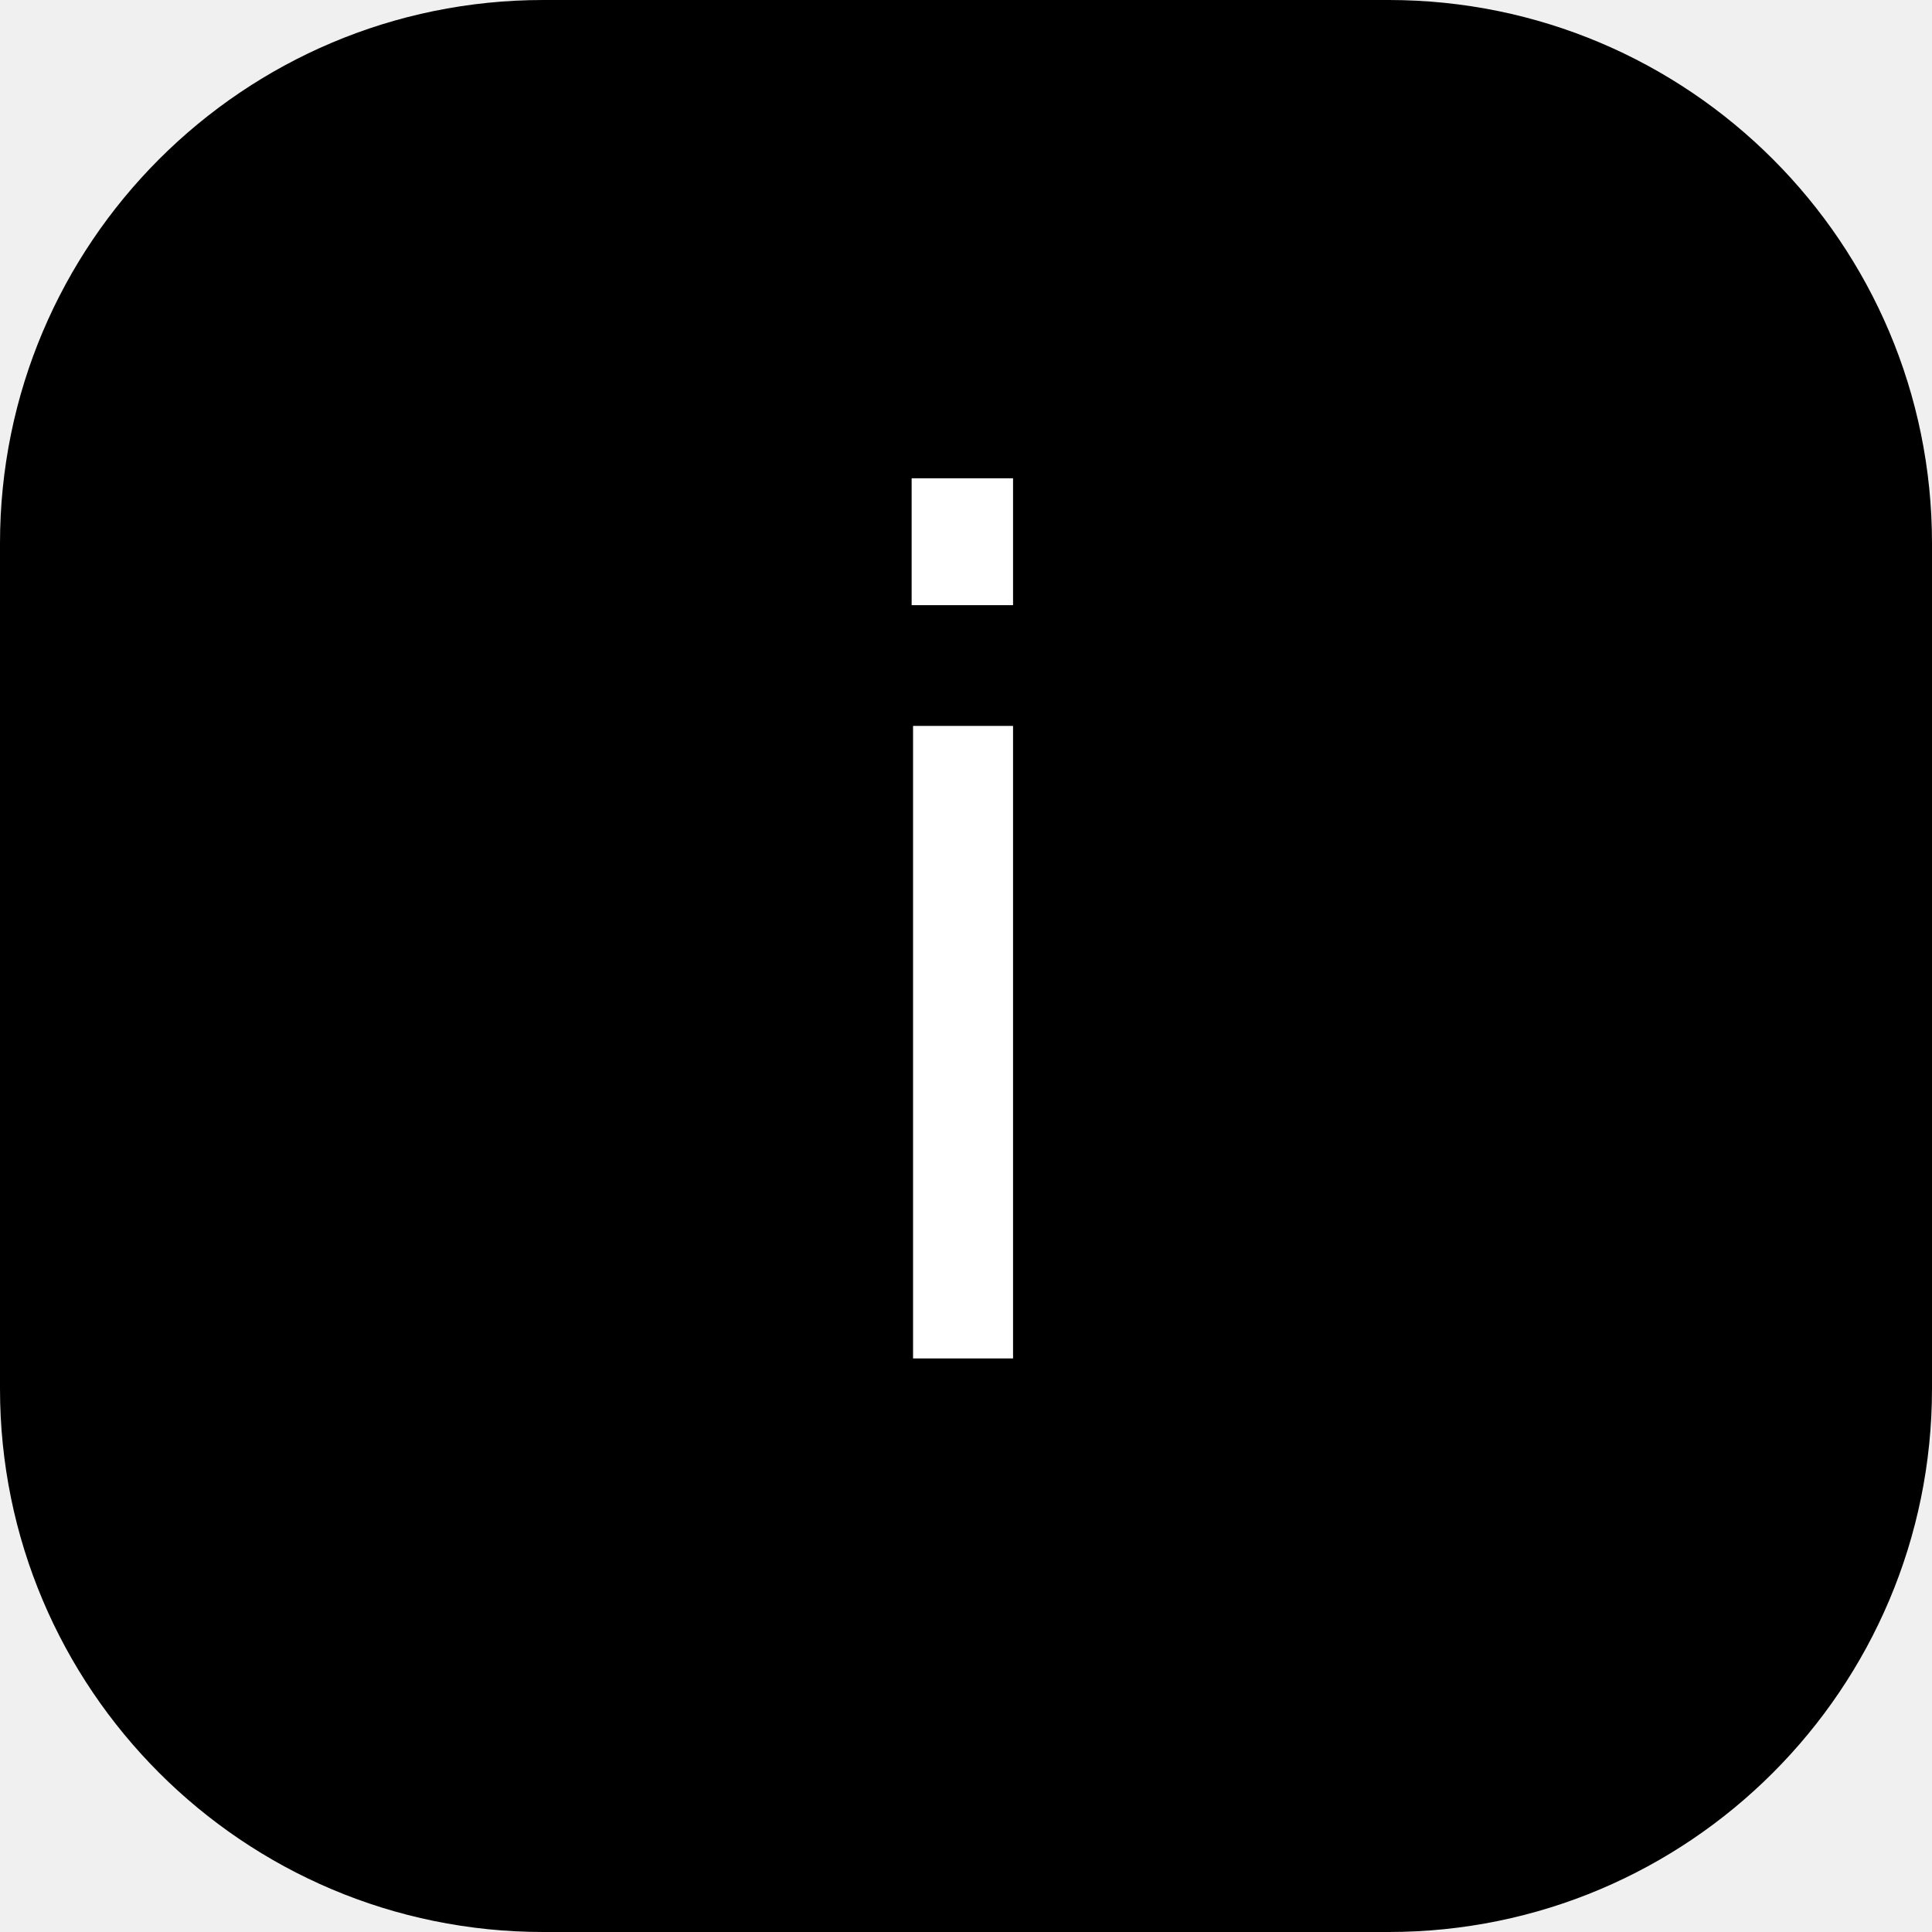
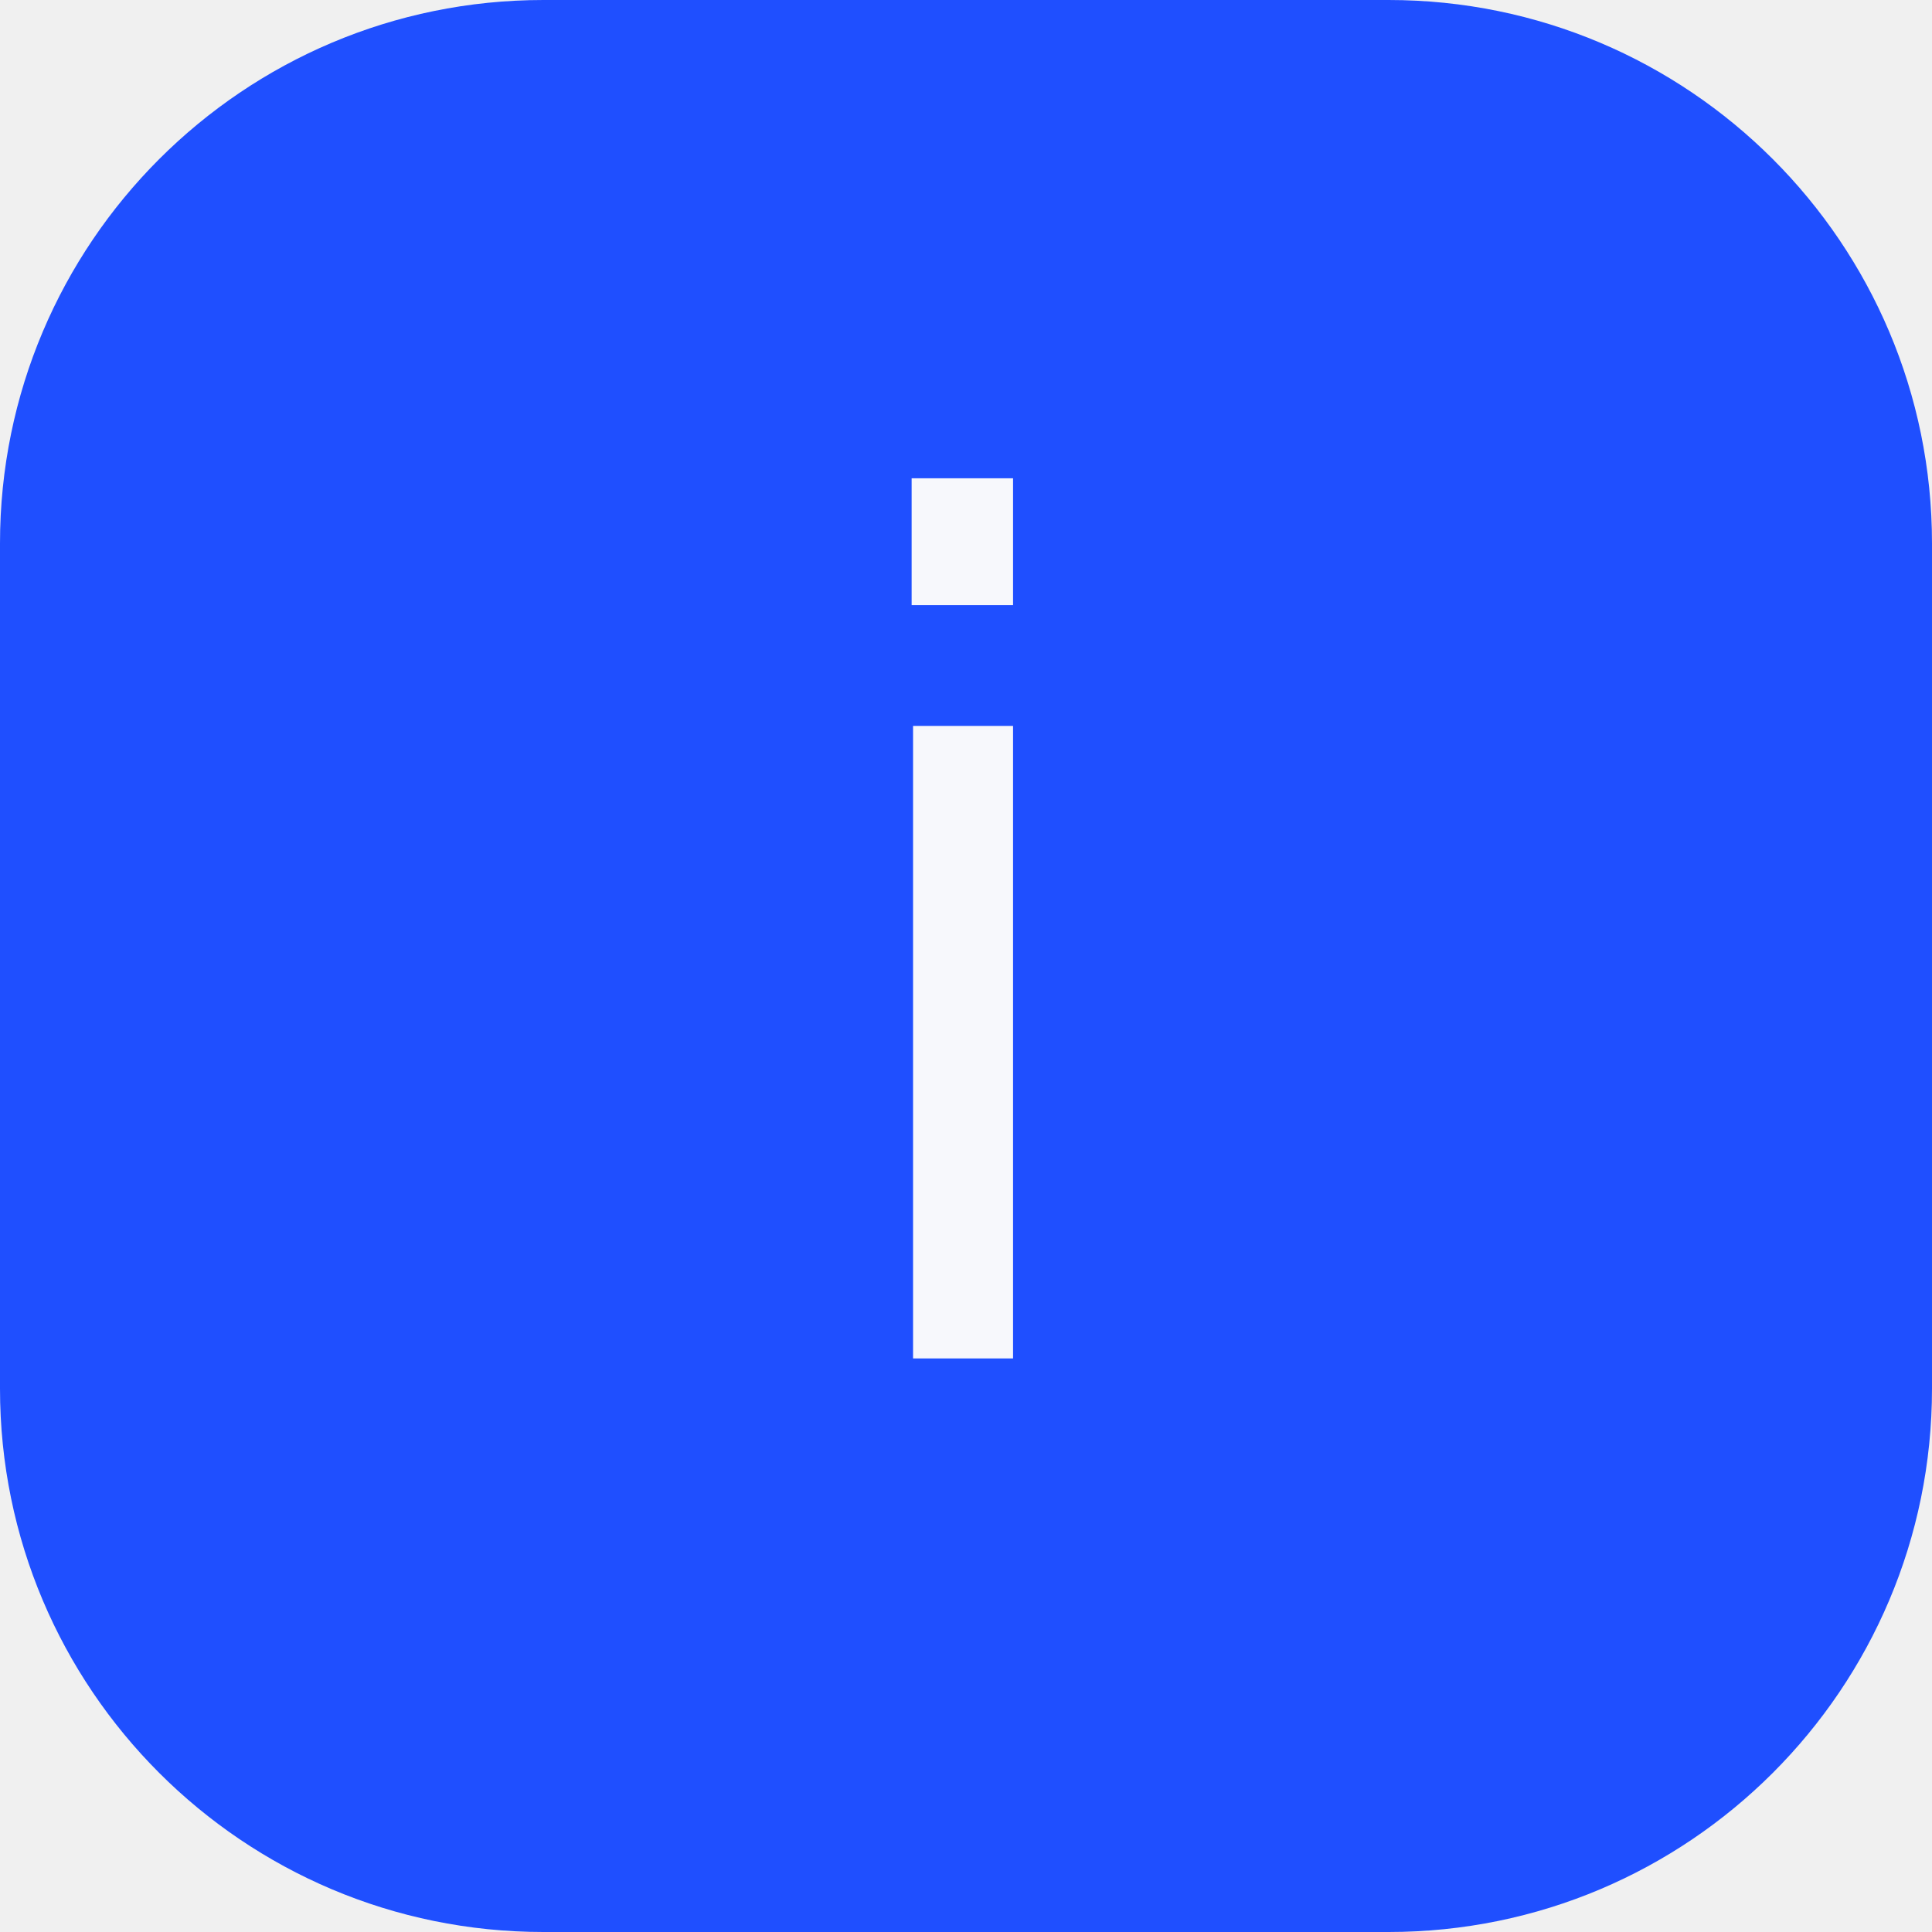
<svg xmlns="http://www.w3.org/2000/svg" viewBox="0 0 64 64">
-   <rect width="64" height="64" rx="18" fill="#000" />
-   <text x="32" y="45" text-anchor="middle" font-family="Helvetica, Arial, sans-serif" font-size="40" font-weight="500" fill="#fff">i</text>
+   <rect width="64" height="64" rx="18" fill="#1f4fff" />
+   <text x="32" y="45" text-anchor="middle" font-family="Helvetica, Arial, sans-serif" font-size="40" font-weight="500" fill="#f7f8fc">i</text>
</svg>
